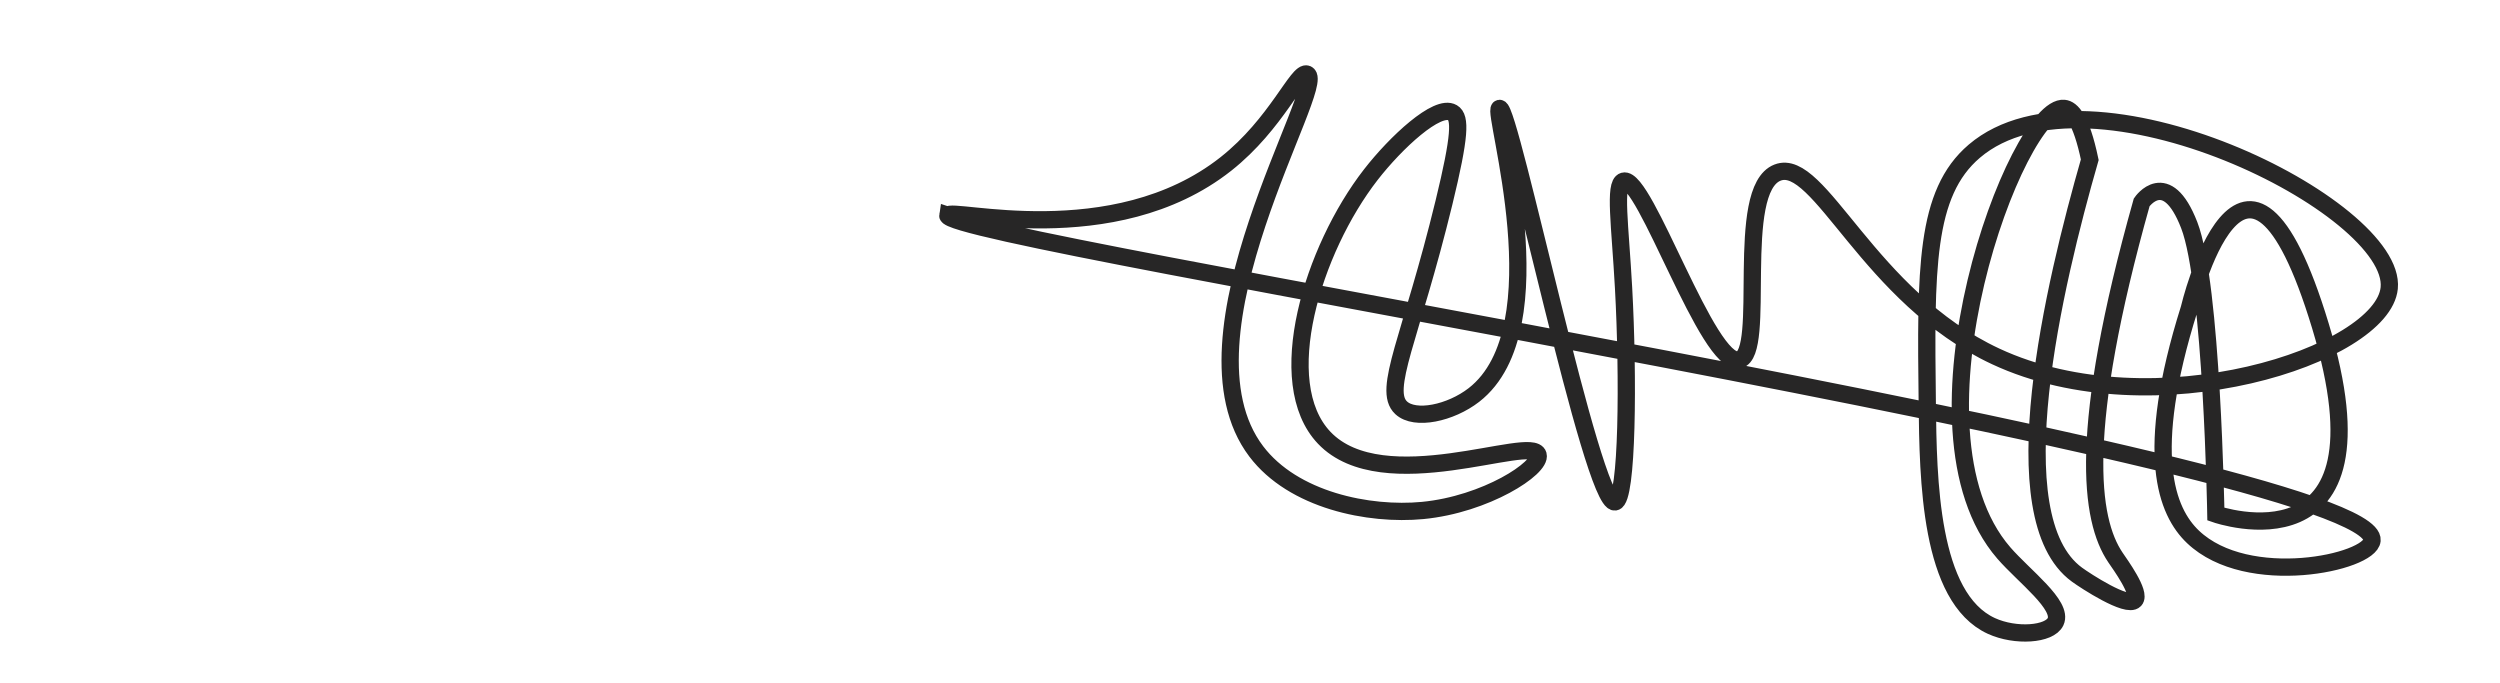
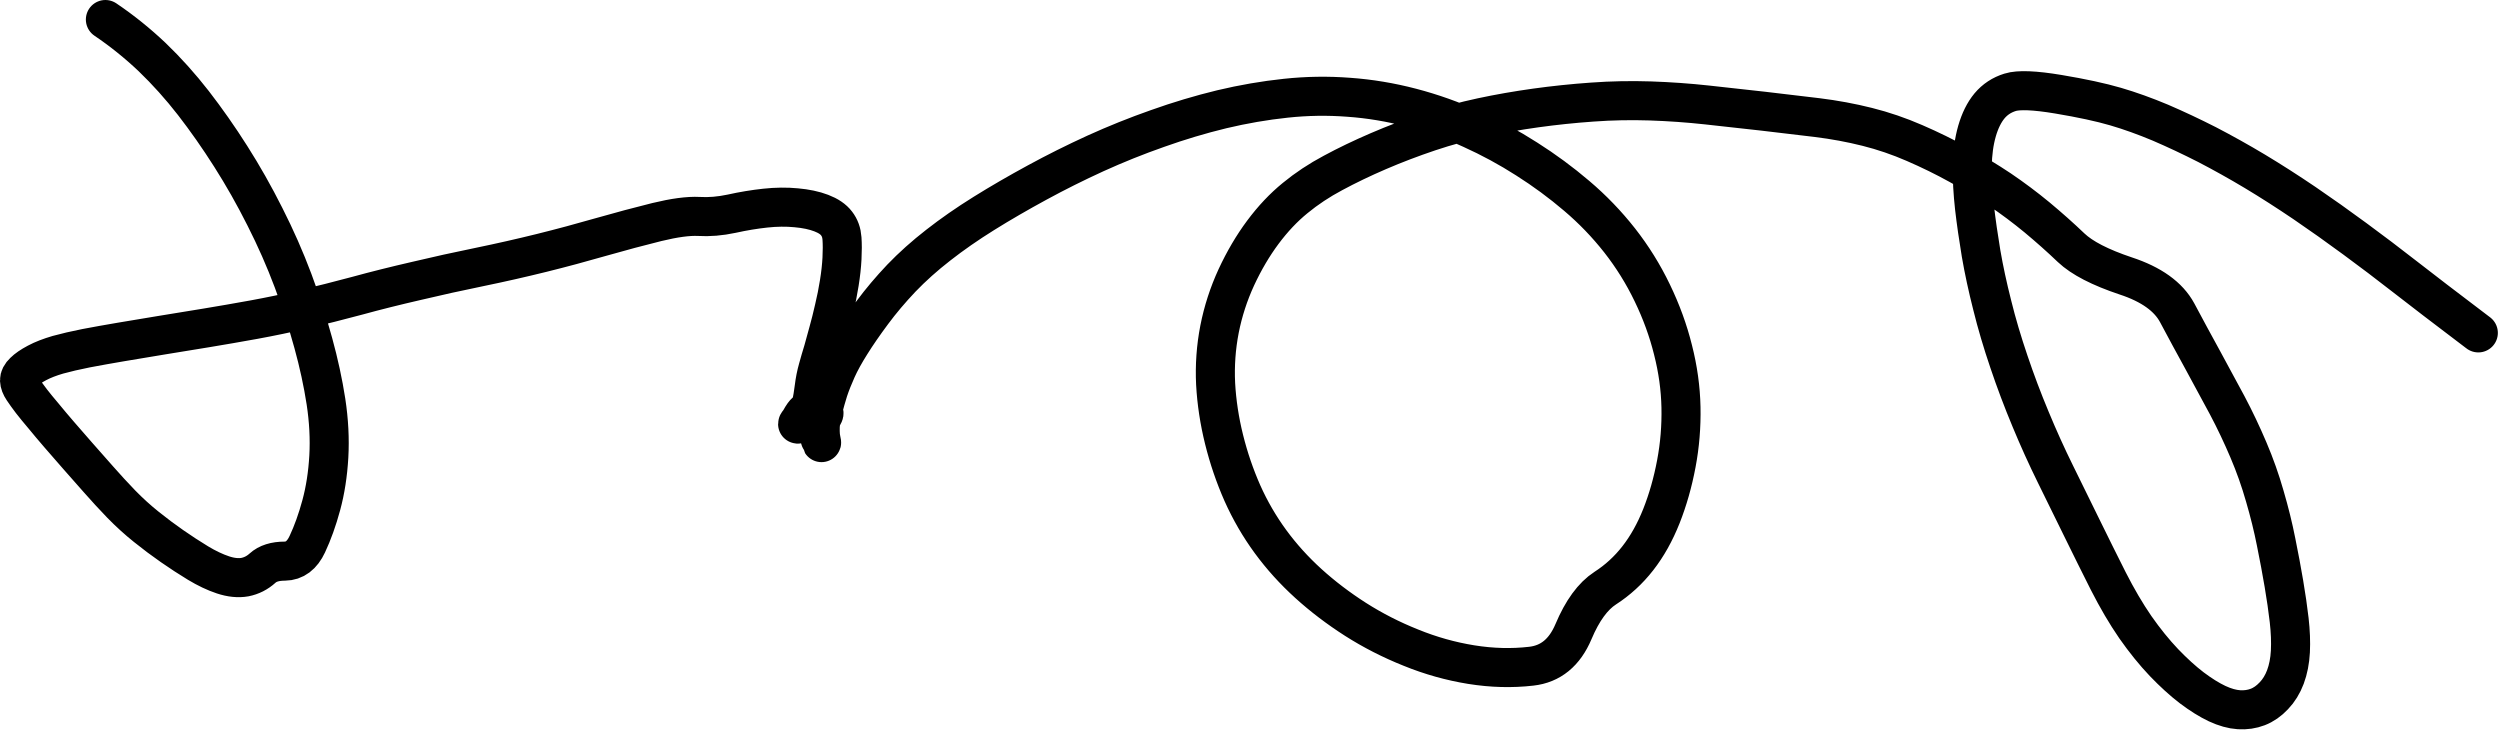
- <svg xmlns="http://www.w3.org/2000/svg" id="Layer_1" version="1.1" viewBox="0 0 579.11 158.21">
-   <defs>
-     <style>
-       .st0 {
-         fill: none;
-         stroke: #272626;
-         stroke-miterlimit: 10;
-         stroke-width: 4px;
-       }
-     </style>
-   </defs>
-   <path class="st0" d="M219.56,49.88c.36-2.01,38.28,8.72,64.4-11.89,11.83-9.34,16.66-21.83,18.83-20.81,4.9,2.31-31.86,60.87-11.79,87.38,8.58,11.33,26.09,14.88,38.54,13.69,14.62-1.4,27.61-9.86,26.75-12.88-1.36-4.79-35.86,10.41-49.54-3.96-12.18-12.8-2.67-43.63,10.8-60.96,5.76-7.41,15.41-16.42,18.92-14.35,1.88,1.11,1.8,5.28-1.98,20.81-7.66,31.48-14.37,43.42-9.91,47.56,3.21,2.98,11.42,1.23,16.84-2.97,19.96-15.49,4.1-66.02,5.94-66.39,2.46-.49,21.45,91.91,26.75,91.16,2.91-.41,3.1-29.13,1.98-49.54-.8-14.58-2.22-24.12,0-24.77,4.91-1.44,19.55,43.04,26.75,41.39,6.56-1.5-1.29-39.41,8.92-43.37,9.7-3.77,21.02,28.83,50.54,42.58,36.62,17.06,89.61-.31,91.15-15.83,1.87-18.77-69.49-54.38-96.11-31.71-11.46,9.76-11.26,27.44-10.9,58.46.2,17.45.52,44.96,14.86,51.52,5.58,2.55,13.45,2.01,14.86-.99,1.79-3.8-7.28-10.49-11.98-15.91-25.05-28.92,3.16-104.1,13.96-102.99,1.69.17,3.94,2.32,5.94,11.89-8.27,28.8-21.17,82.82-2.97,96.11,1.97,1.44,11.65,7.76,13.4,5.89,1.48-1.58-3.42-8.29-4.48-9.86-5.93-8.76-8.8-29.38,6.08-82.27,0,0,5.72-8.37,11.01,5.28,5.29,13.65,6.17,66.94,6.17,66.94,0,0,41.83,14.53,24.22-43.6-17.61-58.13-30.39-3.96-30.39-3.96-10.62,33.76-5.26,47,.88,52.84,12.7,12.08,41,5.95,41.47.8,1.66-17.93-330.99-69.45-329.94-75.3Z" />
+ <svg xmlns="http://www.w3.org/2000/svg" width="64" height="19" viewBox="0 0 64 19" fill="none">
+   <path d="M2.698 0.5C3.119 0.784 3.518 1.105 3.895 1.462C4.27 1.823 4.621 2.214 4.95 2.637C5.278 3.061 5.598 3.516 5.908 4.005C6.219 4.494 6.51 5.008 6.782 5.549C7.056 6.089 7.296 6.634 7.502 7.183C7.707 7.734 7.88 8.268 8.021 8.784C8.162 9.297 8.27 9.796 8.345 10.282C8.419 10.768 8.443 11.236 8.418 11.687C8.392 12.137 8.328 12.552 8.225 12.931C8.123 13.308 8.003 13.641 7.867 13.931C7.734 14.217 7.542 14.362 7.29 14.365C7.041 14.365 6.851 14.425 6.72 14.545C6.587 14.665 6.437 14.741 6.27 14.774C6.101 14.804 5.913 14.785 5.708 14.717C5.503 14.649 5.29 14.547 5.069 14.414C4.848 14.28 4.626 14.135 4.403 13.98C4.183 13.827 3.962 13.662 3.741 13.484C3.523 13.309 3.311 13.117 3.106 12.907C2.903 12.697 2.71 12.486 2.525 12.276C2.34 12.066 2.162 11.864 1.99 11.67C1.82 11.476 1.663 11.295 1.516 11.126C1.367 10.954 1.234 10.795 1.116 10.651C0.995 10.509 0.891 10.382 0.804 10.27C0.717 10.155 0.645 10.056 0.589 9.971C0.532 9.886 0.503 9.809 0.5 9.738C0.498 9.667 0.535 9.594 0.612 9.521C0.686 9.447 0.798 9.37 0.947 9.291C1.095 9.212 1.274 9.143 1.482 9.082C1.689 9.025 1.929 8.969 2.201 8.915C2.476 8.863 2.774 8.809 3.094 8.755C3.415 8.7 3.759 8.643 4.126 8.583C4.49 8.523 4.874 8.46 5.277 8.395C5.677 8.329 6.086 8.258 6.505 8.182C6.926 8.105 7.35 8.017 7.779 7.916C8.21 7.814 8.664 7.7 9.141 7.572C9.621 7.44 10.128 7.314 10.662 7.191C11.193 7.065 11.731 6.946 12.275 6.835C12.819 6.723 13.35 6.602 13.868 6.474C14.384 6.346 14.892 6.209 15.392 6.065C15.89 5.923 16.365 5.796 16.817 5.684C17.266 5.575 17.624 5.527 17.89 5.541C18.155 5.557 18.434 5.534 18.73 5.471C19.027 5.405 19.315 5.358 19.592 5.328C19.869 5.298 20.132 5.295 20.381 5.319C20.63 5.341 20.844 5.386 21.024 5.455C21.203 5.523 21.334 5.612 21.416 5.721C21.498 5.827 21.545 5.955 21.555 6.106C21.565 6.253 21.565 6.424 21.555 6.617C21.545 6.811 21.522 7.02 21.486 7.244C21.45 7.471 21.406 7.69 21.355 7.903C21.306 8.119 21.257 8.314 21.208 8.489C21.162 8.663 21.117 8.826 21.074 8.976C21.027 9.126 20.983 9.28 20.939 9.439C20.895 9.594 20.863 9.755 20.843 9.922C20.822 10.086 20.799 10.229 20.773 10.352C20.75 10.475 20.715 10.566 20.666 10.626C20.62 10.689 20.572 10.734 20.523 10.761C20.477 10.791 20.448 10.812 20.435 10.823C20.424 10.836 20.419 10.847 20.419 10.855C20.419 10.861 20.426 10.855 20.439 10.839C20.449 10.82 20.466 10.789 20.489 10.745C20.514 10.698 20.543 10.653 20.573 10.61C20.607 10.563 20.646 10.528 20.693 10.503C20.739 10.479 20.789 10.466 20.843 10.466C20.897 10.466 20.945 10.476 20.989 10.495C21.03 10.511 21.06 10.528 21.078 10.544C21.096 10.561 21.099 10.58 21.089 10.602C21.081 10.621 21.065 10.653 21.039 10.7C21.011 10.746 20.992 10.802 20.981 10.868C20.971 10.933 20.962 10.985 20.954 11.023C20.947 11.062 20.961 11.134 20.997 11.24C21.033 11.347 21.042 11.361 21.024 11.281C21.006 11.205 20.997 11.124 20.997 11.04C20.994 10.955 20.999 10.865 21.012 10.77C21.027 10.674 21.051 10.562 21.081 10.434C21.115 10.303 21.157 10.155 21.208 9.991C21.262 9.828 21.333 9.649 21.42 9.455C21.507 9.261 21.627 9.044 21.778 8.804C21.93 8.561 22.114 8.294 22.332 8.001C22.55 7.707 22.798 7.413 23.075 7.121C23.355 6.829 23.671 6.547 24.022 6.274C24.371 6.001 24.76 5.73 25.189 5.463C25.614 5.198 26.069 4.935 26.551 4.673C27.034 4.41 27.531 4.162 28.045 3.927C28.56 3.693 29.09 3.48 29.634 3.289C30.178 3.095 30.726 2.931 31.278 2.797C31.829 2.666 32.375 2.572 32.914 2.515C33.453 2.457 33.99 2.449 34.526 2.49C35.063 2.528 35.597 2.617 36.128 2.756C36.659 2.895 37.171 3.077 37.663 3.301C38.159 3.525 38.632 3.781 39.084 4.071C39.535 4.357 39.963 4.672 40.366 5.016C40.769 5.358 41.134 5.737 41.463 6.155C41.788 6.57 42.067 7.017 42.298 7.498C42.529 7.976 42.706 8.461 42.829 8.956C42.955 9.45 43.023 9.94 43.033 10.425C43.043 10.914 43.004 11.396 42.914 11.871C42.824 12.349 42.697 12.795 42.533 13.21C42.368 13.625 42.167 13.985 41.928 14.291C41.69 14.597 41.411 14.852 41.093 15.057C40.778 15.261 40.507 15.633 40.281 16.17C40.055 16.705 39.695 17 39.199 17.055C38.704 17.112 38.192 17.099 37.663 17.014C37.138 16.929 36.623 16.785 36.12 16.58C35.614 16.378 35.141 16.136 34.7 15.855C34.261 15.574 33.859 15.268 33.495 14.938C33.131 14.608 32.807 14.25 32.525 13.865C32.243 13.48 32.003 13.067 31.805 12.624C31.61 12.182 31.454 11.724 31.336 11.249C31.218 10.774 31.146 10.3 31.12 9.828C31.097 9.355 31.13 8.889 31.22 8.427C31.31 7.969 31.454 7.525 31.651 7.097C31.849 6.671 32.075 6.287 32.329 5.946C32.585 5.602 32.861 5.31 33.156 5.07C33.449 4.829 33.772 4.615 34.126 4.427C34.48 4.236 34.867 4.05 35.285 3.87C35.703 3.69 36.137 3.525 36.586 3.374C37.035 3.224 37.484 3.102 37.933 3.006C38.382 2.91 38.843 2.83 39.315 2.764C39.784 2.699 40.268 2.648 40.766 2.613C41.261 2.577 41.755 2.568 42.248 2.584C42.741 2.601 43.224 2.635 43.699 2.687C44.176 2.741 44.655 2.794 45.135 2.846C45.612 2.901 46.073 2.955 46.517 3.01C46.961 3.065 47.389 3.144 47.802 3.248C48.213 3.351 48.616 3.489 49.011 3.661C49.408 3.833 49.79 4.02 50.154 4.222C50.521 4.424 50.869 4.634 51.197 4.853C51.523 5.074 51.84 5.311 52.148 5.565C52.453 5.819 52.745 6.078 53.022 6.343C53.299 6.605 53.764 6.845 54.419 7.064C55.073 7.279 55.512 7.593 55.735 8.006C55.956 8.421 56.175 8.826 56.393 9.222C56.609 9.617 56.817 10.002 57.017 10.376C57.215 10.75 57.395 11.131 57.56 11.519C57.724 11.904 57.864 12.298 57.979 12.702C58.097 13.106 58.194 13.496 58.268 13.873C58.345 14.253 58.412 14.609 58.468 14.942C58.525 15.275 58.569 15.586 58.603 15.876C58.636 16.165 58.646 16.432 58.634 16.678C58.621 16.921 58.578 17.138 58.507 17.329C58.435 17.52 58.336 17.681 58.21 17.812C58.084 17.946 57.947 18.042 57.798 18.099C57.65 18.156 57.489 18.18 57.317 18.169C57.145 18.158 56.959 18.106 56.759 18.013C56.556 17.917 56.34 17.782 56.109 17.608C55.88 17.433 55.643 17.217 55.397 16.961C55.15 16.701 54.906 16.4 54.665 16.056C54.426 15.709 54.196 15.316 53.972 14.876C53.749 14.434 53.525 13.982 53.299 13.521C53.073 13.06 52.847 12.6 52.621 12.141C52.395 11.683 52.182 11.212 51.982 10.729C51.78 10.245 51.595 9.755 51.428 9.259C51.259 8.762 51.116 8.28 51.001 7.813C50.883 7.349 50.788 6.908 50.716 6.491C50.647 6.076 50.59 5.683 50.547 5.311C50.506 4.94 50.486 4.588 50.489 4.255C50.494 3.922 50.535 3.622 50.612 3.354C50.689 3.089 50.795 2.875 50.931 2.711C51.07 2.545 51.246 2.429 51.459 2.363C51.674 2.295 52.085 2.311 52.691 2.412C53.294 2.513 53.782 2.618 54.157 2.728C54.529 2.837 54.913 2.975 55.308 3.141C55.701 3.31 56.098 3.497 56.501 3.702C56.901 3.91 57.309 4.137 57.725 4.386C58.138 4.634 58.56 4.905 58.992 5.197C59.42 5.489 59.851 5.794 60.285 6.114C60.716 6.431 61.139 6.751 61.555 7.076C61.971 7.401 62.601 7.883 63.445 8.522" stroke="black" stroke-linecap="round" stroke-linejoin="round" />
</svg>
